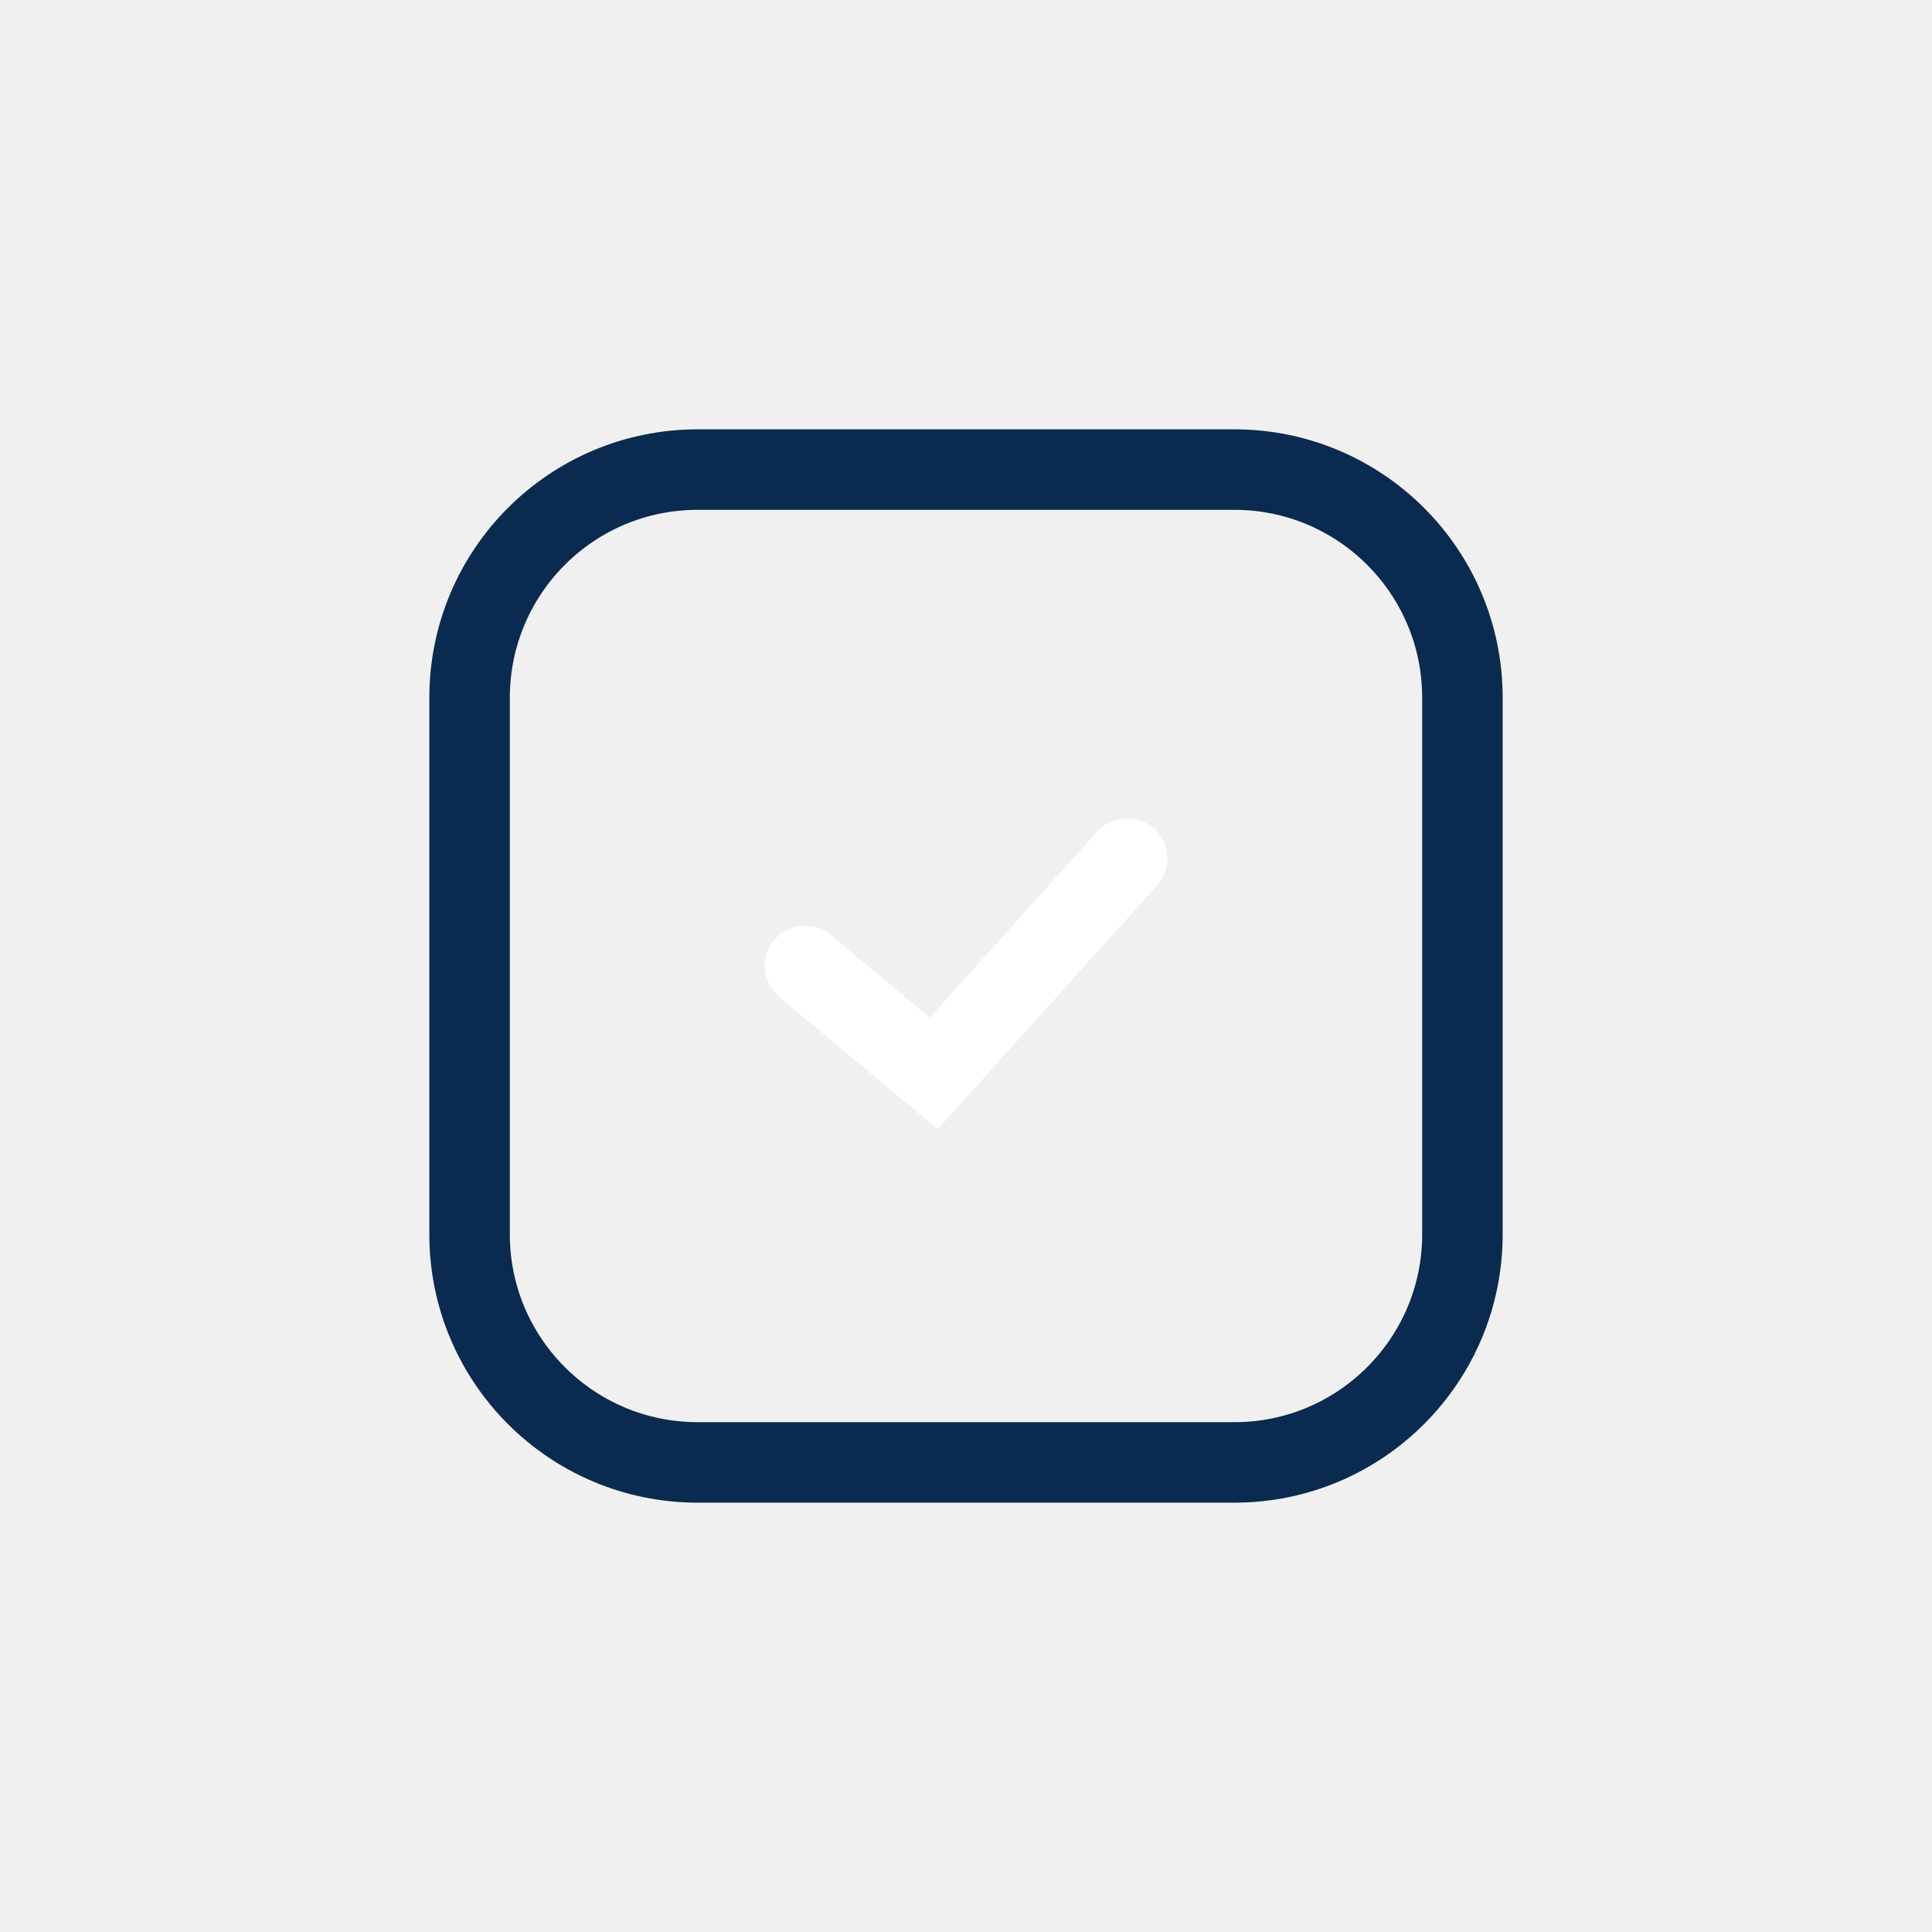
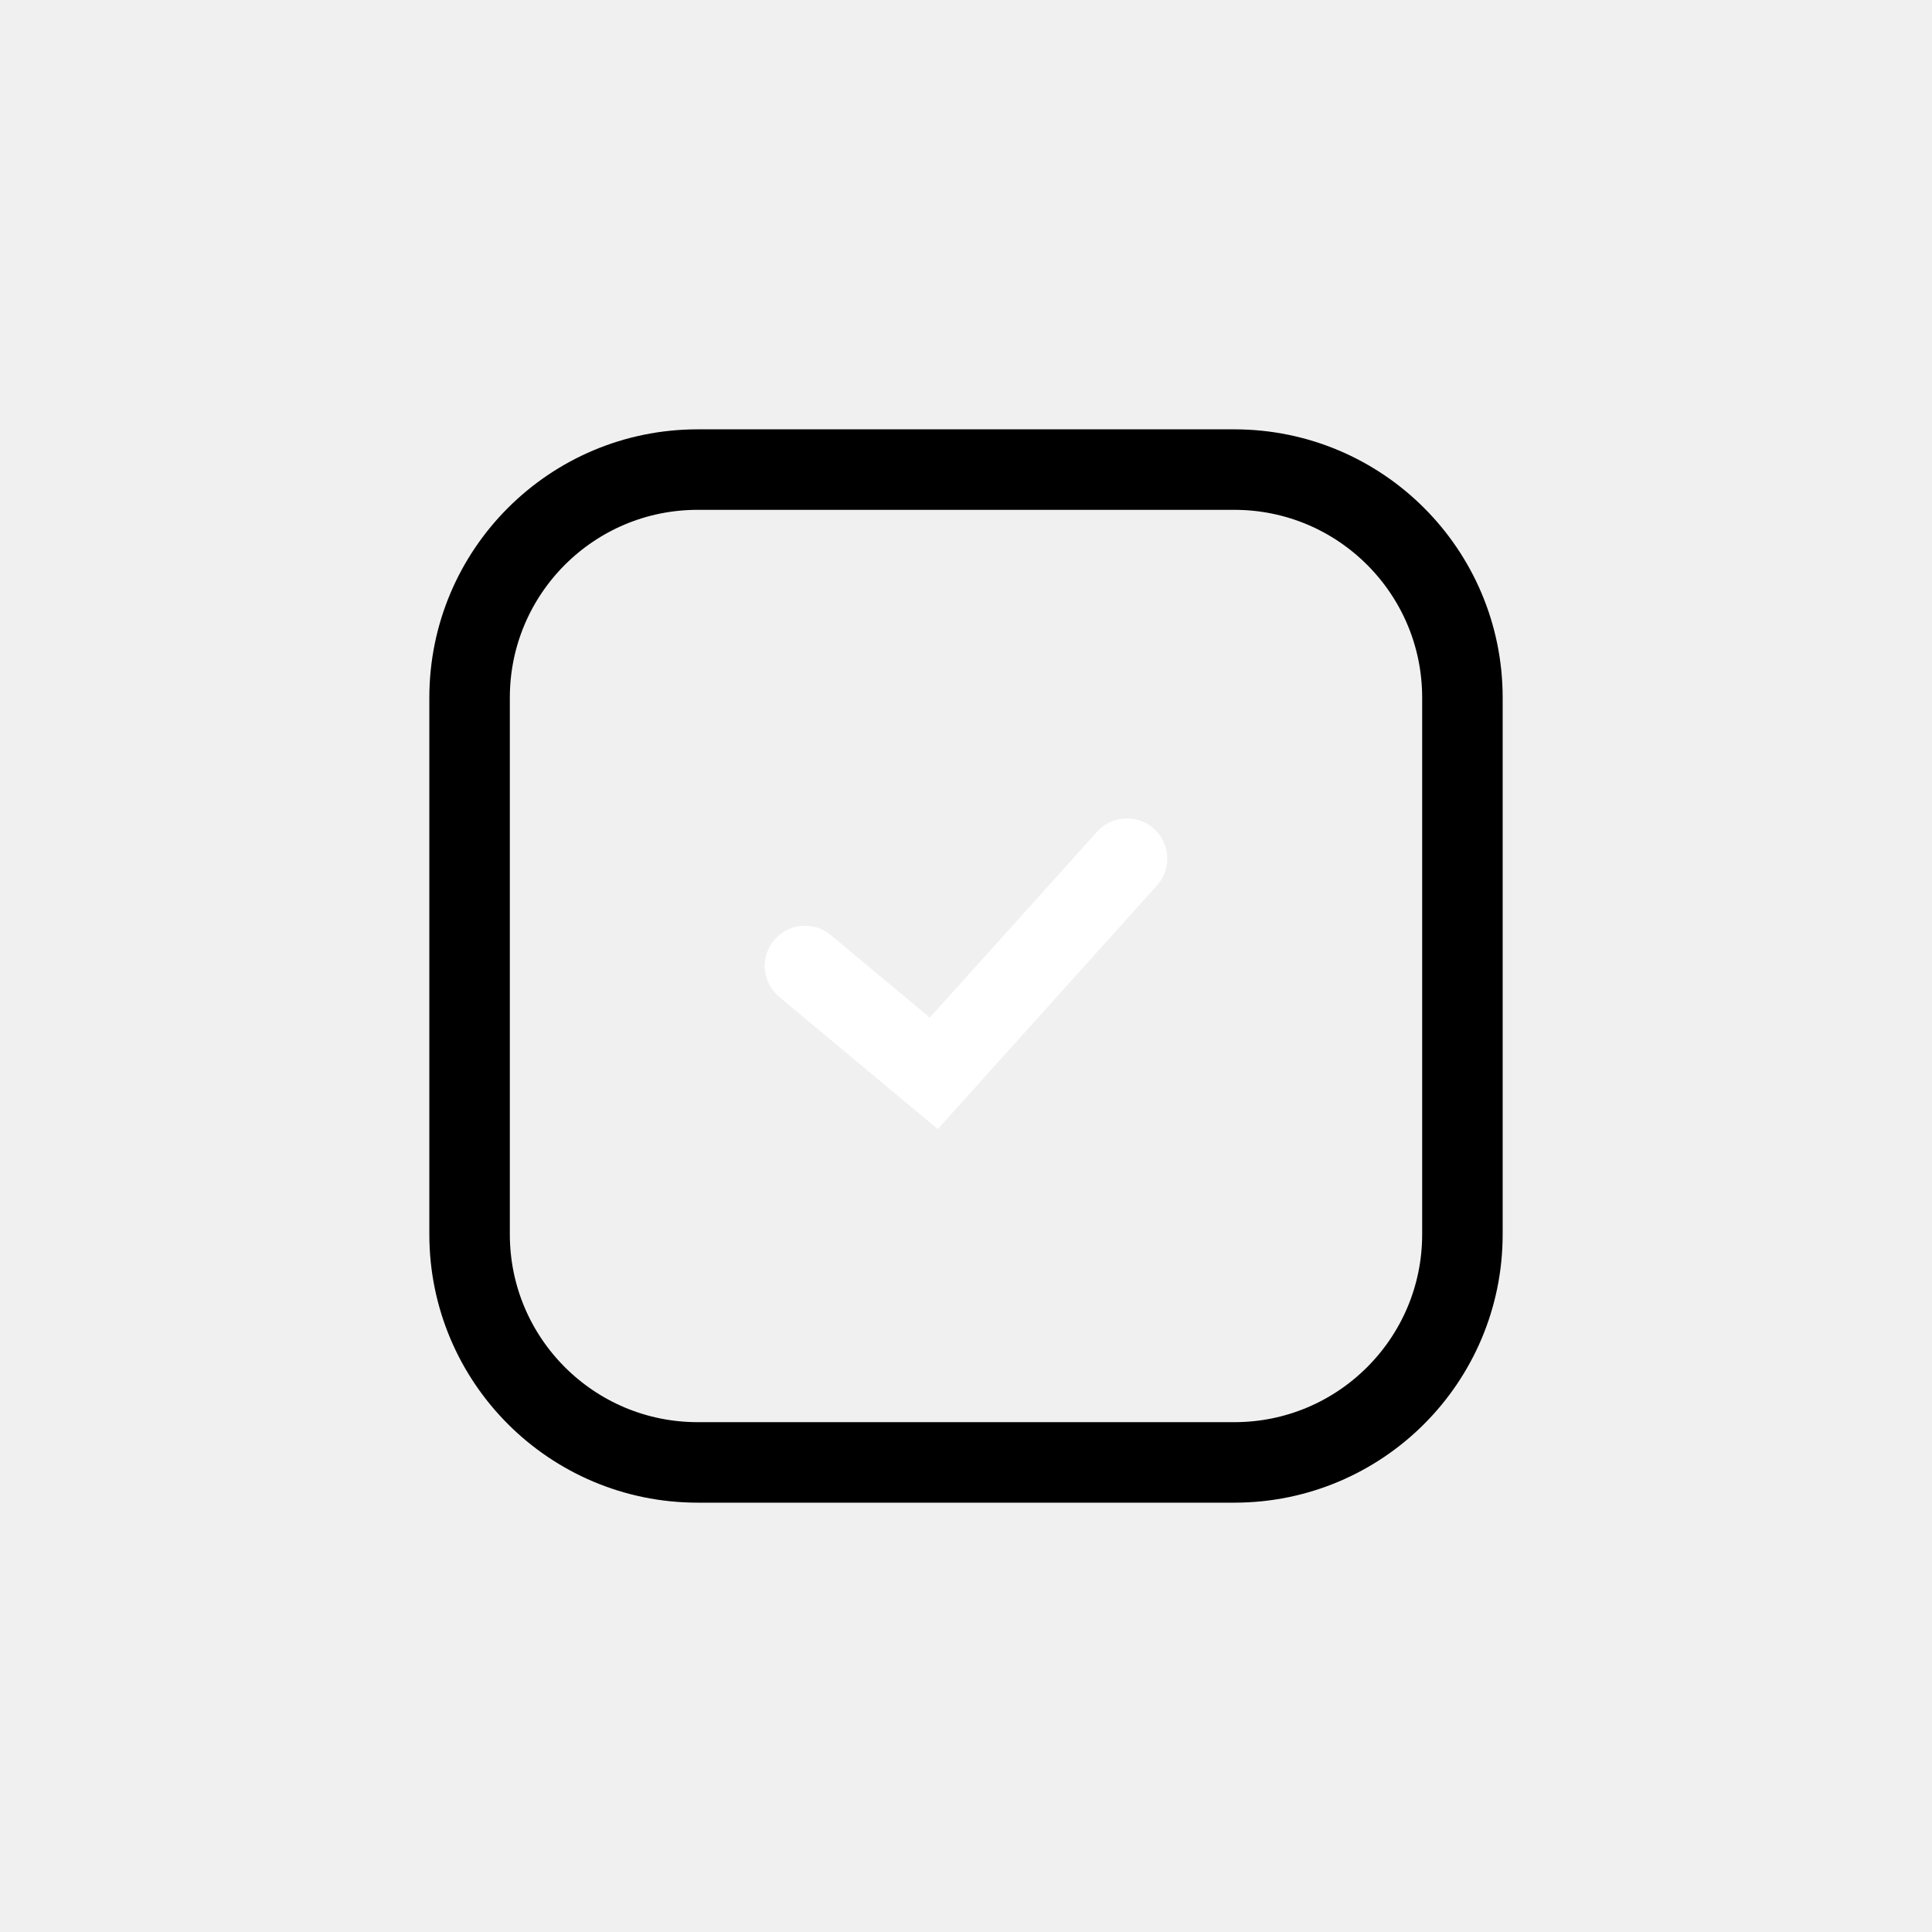
<svg xmlns="http://www.w3.org/2000/svg" width="36" height="36" viewBox="0 0 36 36" fill="none">
-   <rect x="8.75" y="8.75" width="18.5" height="18.5" rx="4.25" stroke="#0B2A4F" stroke-width="1.5" />
+   <rect x="8.75" y="8.75" width="18.5" height="18.5" rx="4.25" stroke="currentColor" stroke-width="1.5" />
  <path d="M15 18L17.4 20L21 16" stroke="white" stroke-width="1.5" stroke-linecap="round" />
</svg>
